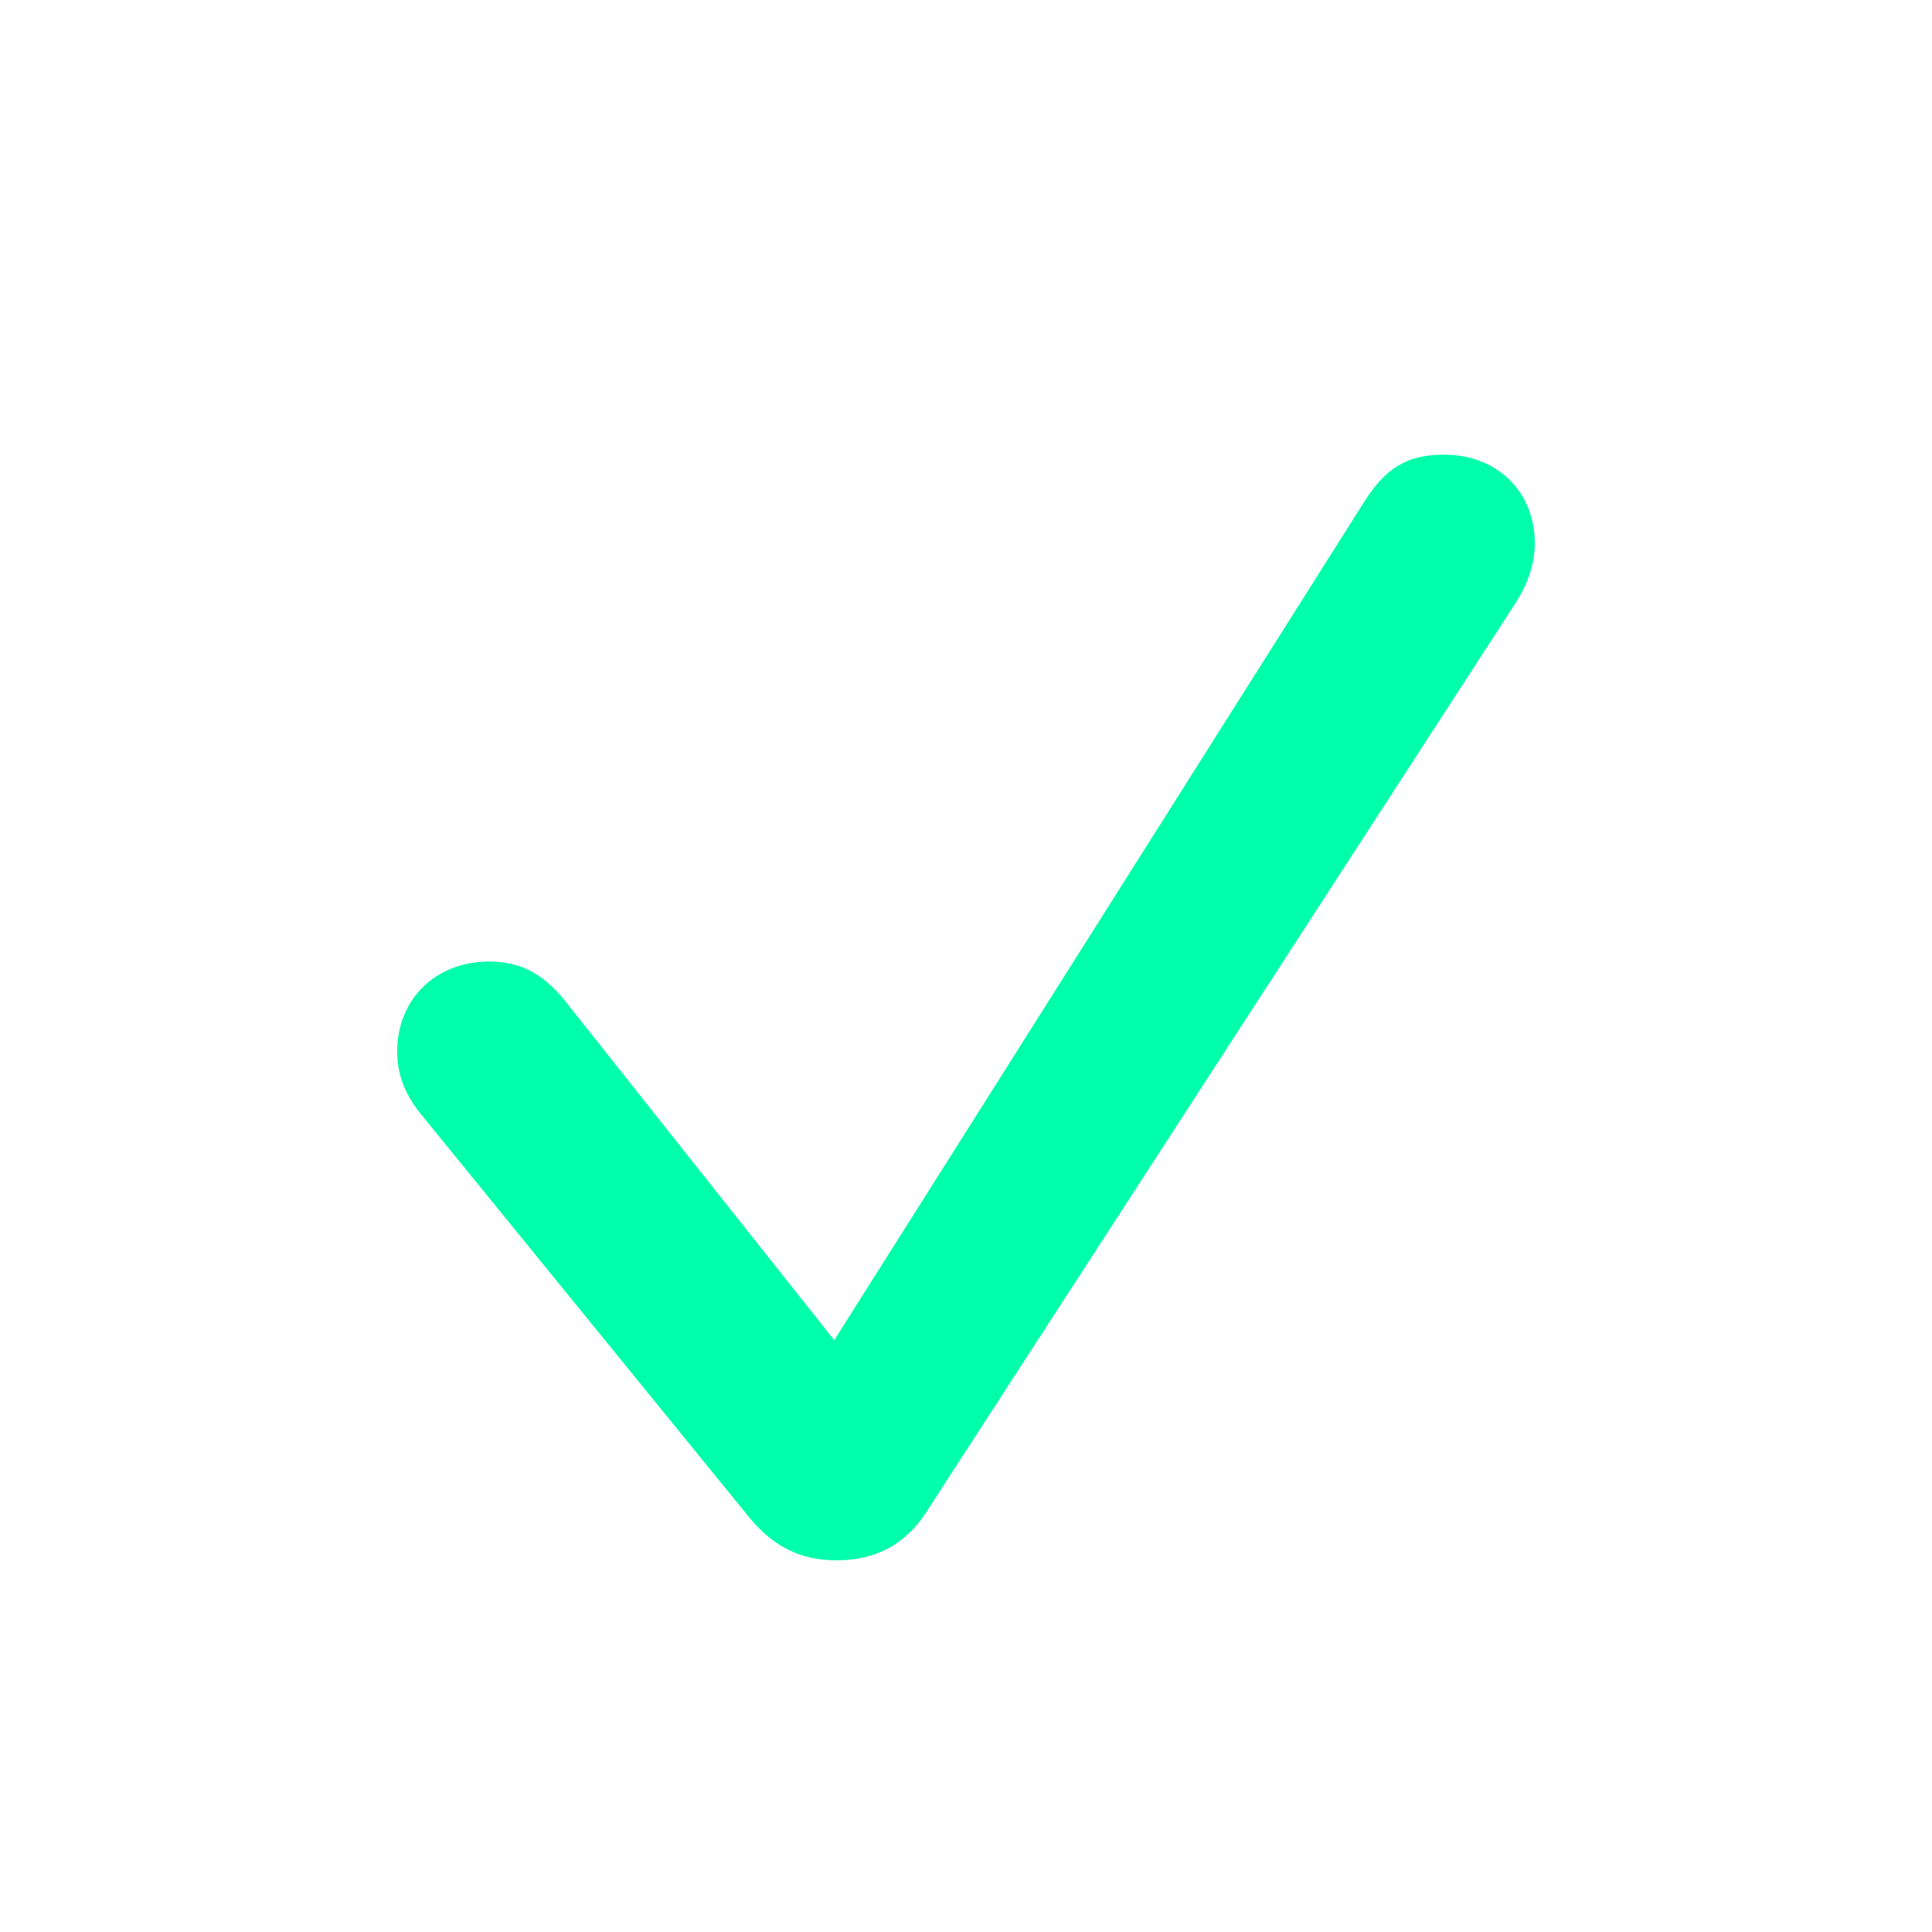
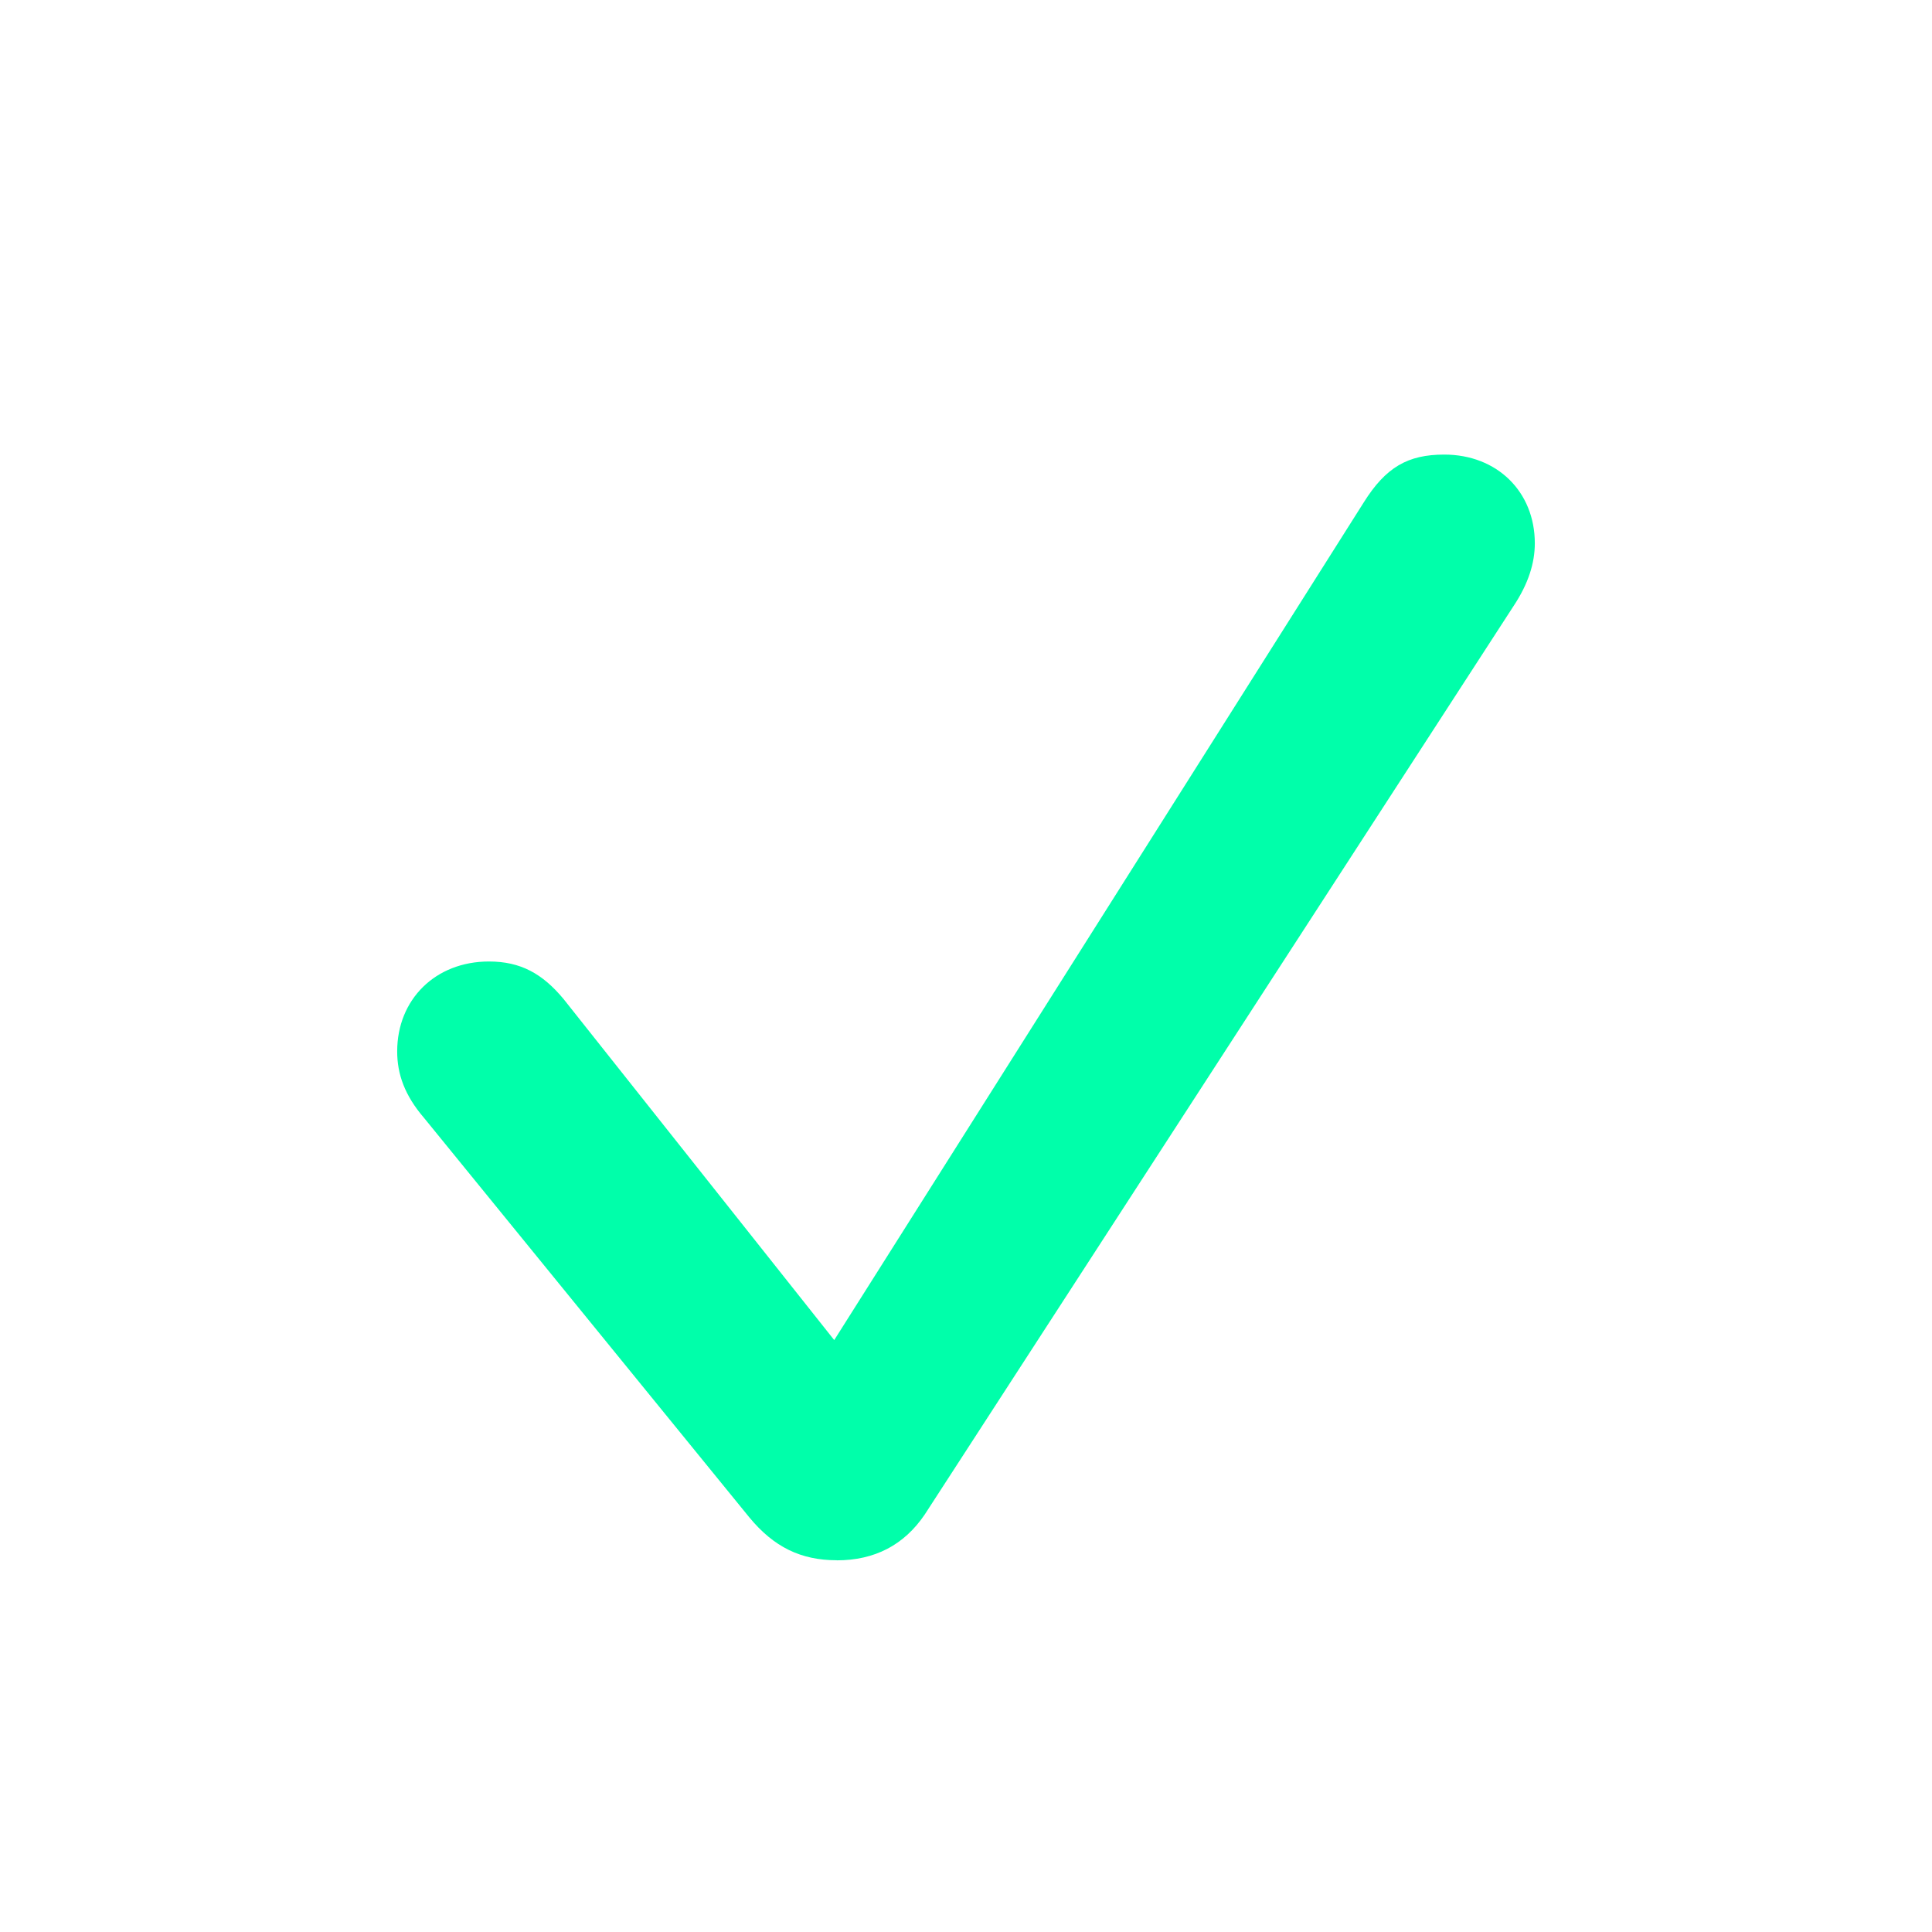
- <svg xmlns="http://www.w3.org/2000/svg" width="24" height="24" viewBox="0 0 24 24" fill="none">
-   <path d="M10.395 19.383C10.863 19.383 11.23 19.195 11.488 18.812L18.801 7.531C18.988 7.25 19.066 6.992 19.066 6.75C19.066 6.109 18.598 5.648 17.941 5.648C17.488 5.648 17.215 5.805 16.941 6.242L10.363 16.648L7.004 12.414C6.738 12.094 6.465 11.945 6.074 11.945C5.41 11.945 4.934 12.414 4.934 13.062C4.934 13.344 5.027 13.609 5.27 13.891L9.309 18.852C9.613 19.219 9.949 19.383 10.395 19.383Z" fill="#00FFAA" />
+ <svg xmlns="http://www.w3.org/2000/svg" width="24" height="24" fill="none">
+   <path d="M10.395 19.383c.468 0 .835-.188 1.093-.57L18.801 7.53c.187-.281.265-.539.265-.781 0-.64-.468-1.102-1.125-1.102-.453 0-.726.157-1 .594l-6.578 10.406-3.36-4.234c-.265-.32-.538-.469-.929-.469-.664 0-1.14.47-1.14 1.117 0 .282.093.547.336.829l4.039 4.96c.304.368.64.532 1.086.532Z" fill="#0FA" />
</svg>
